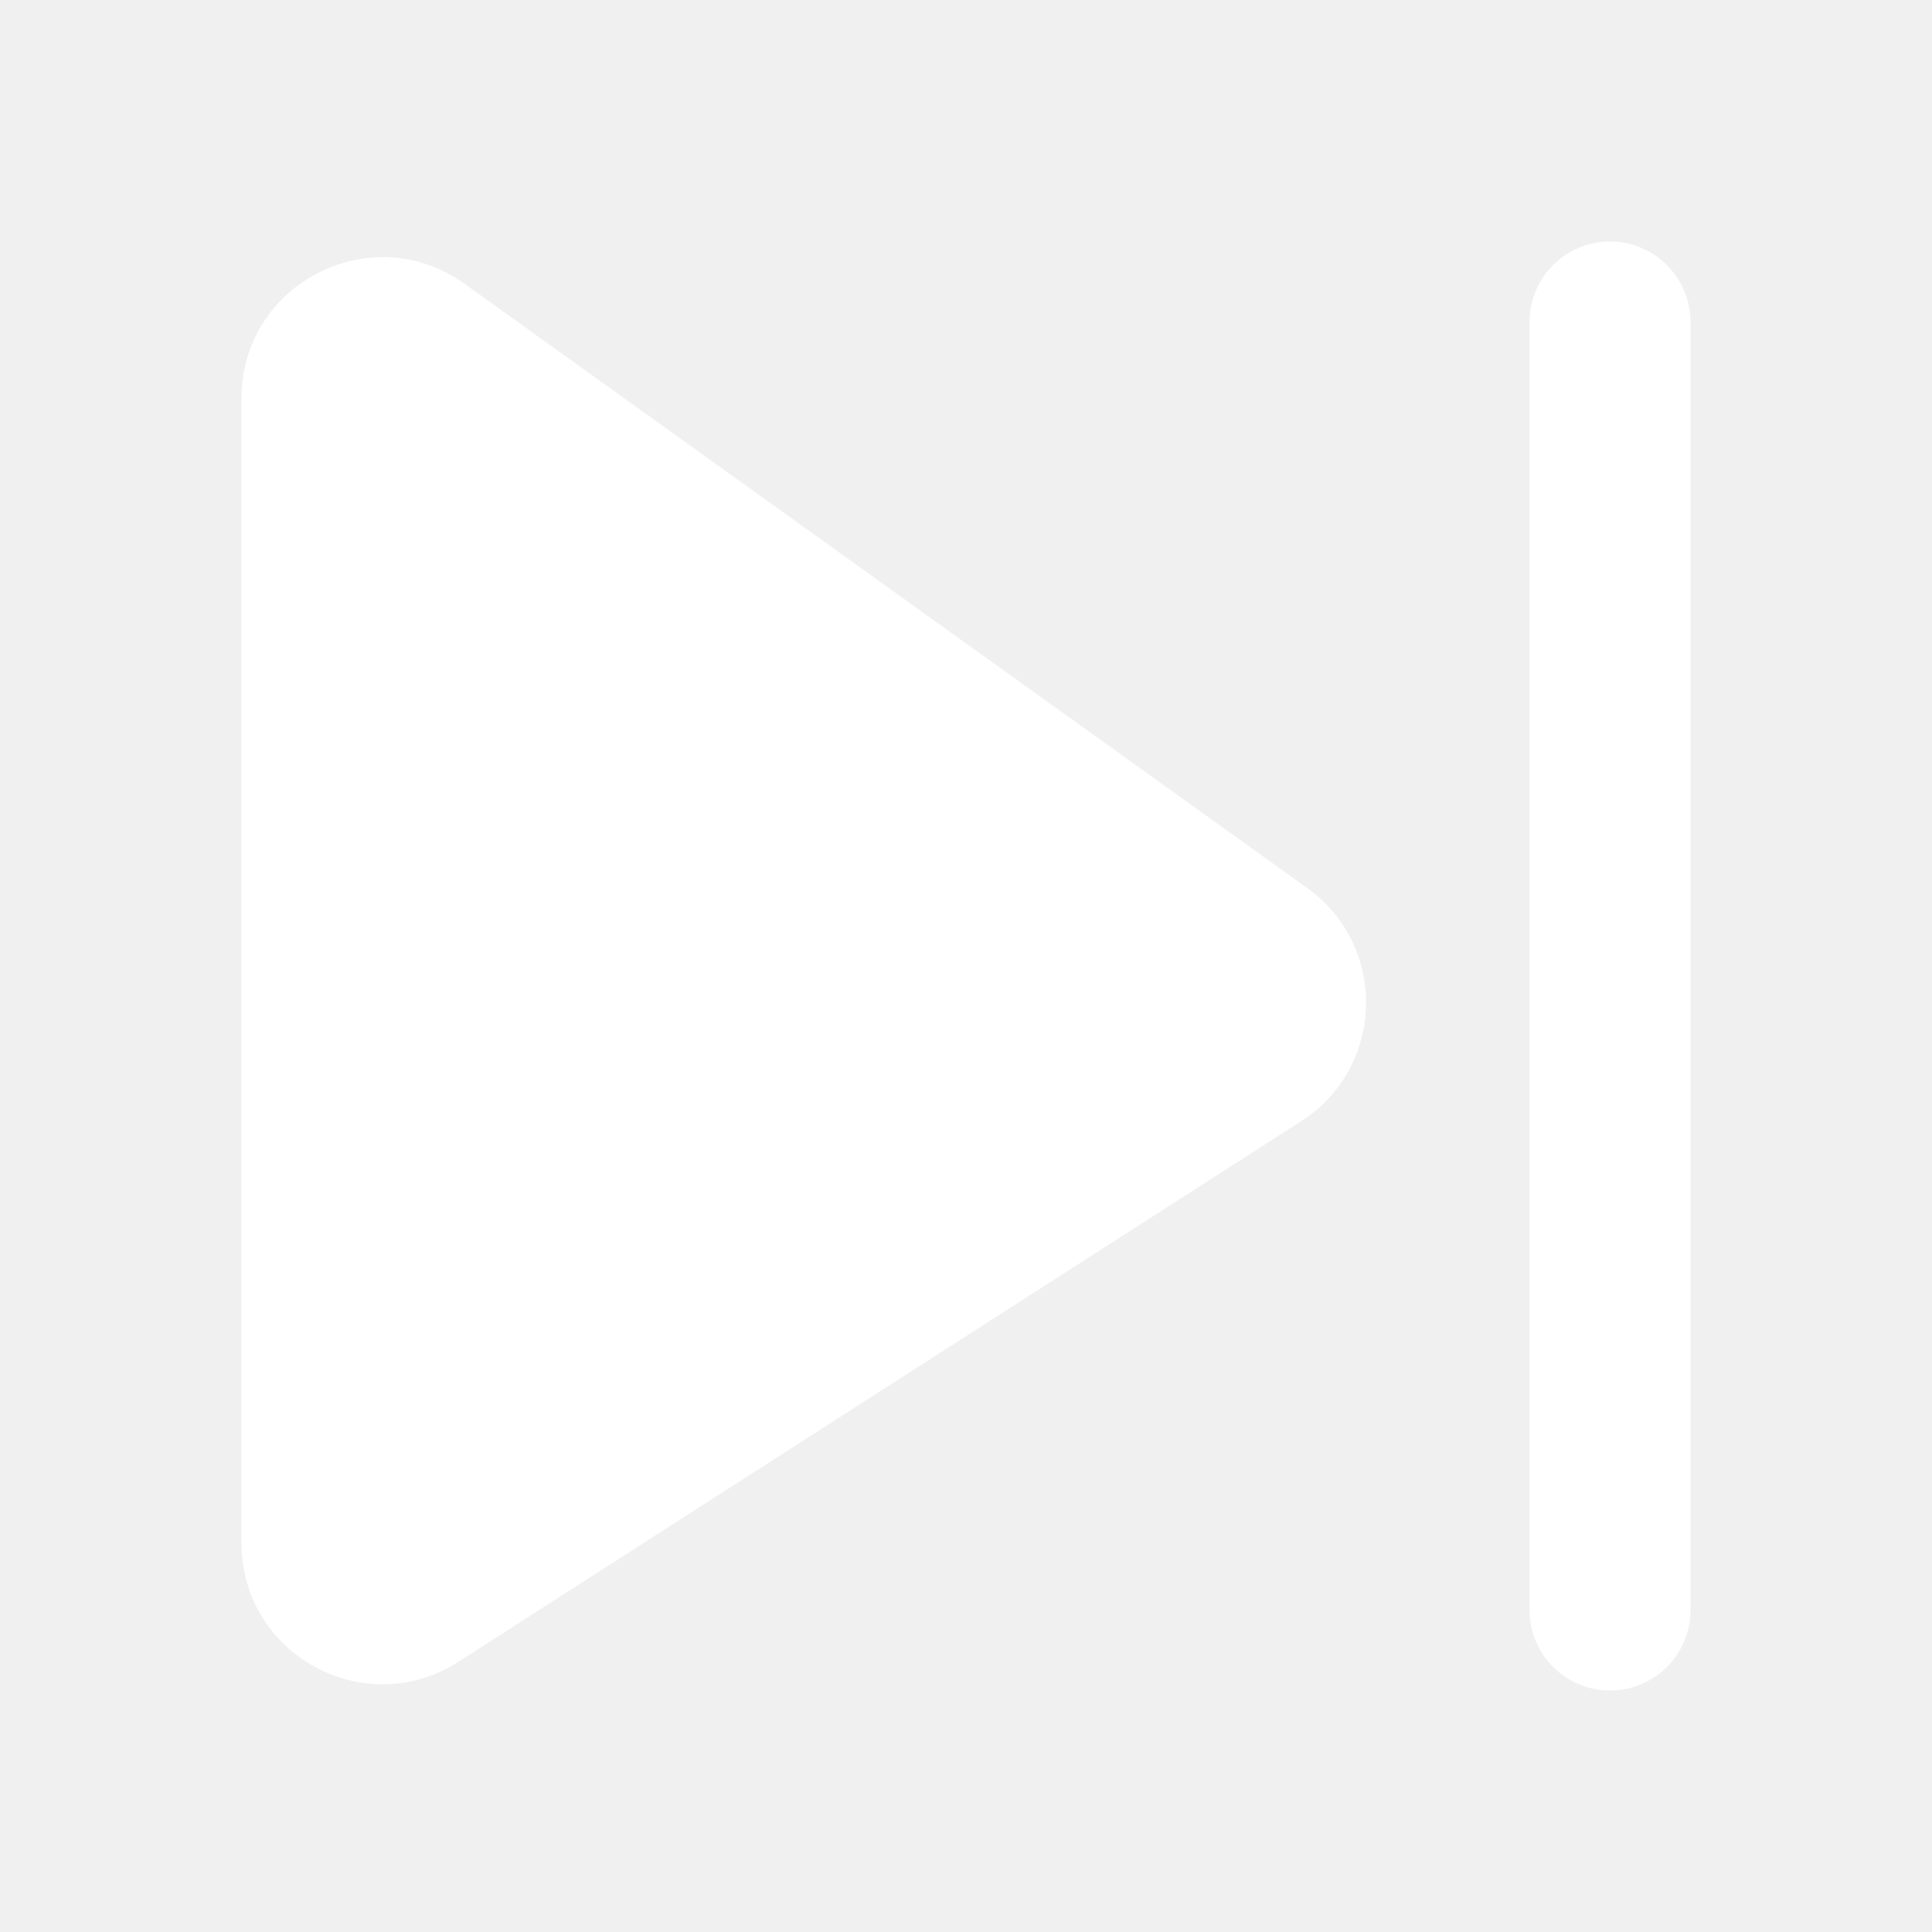
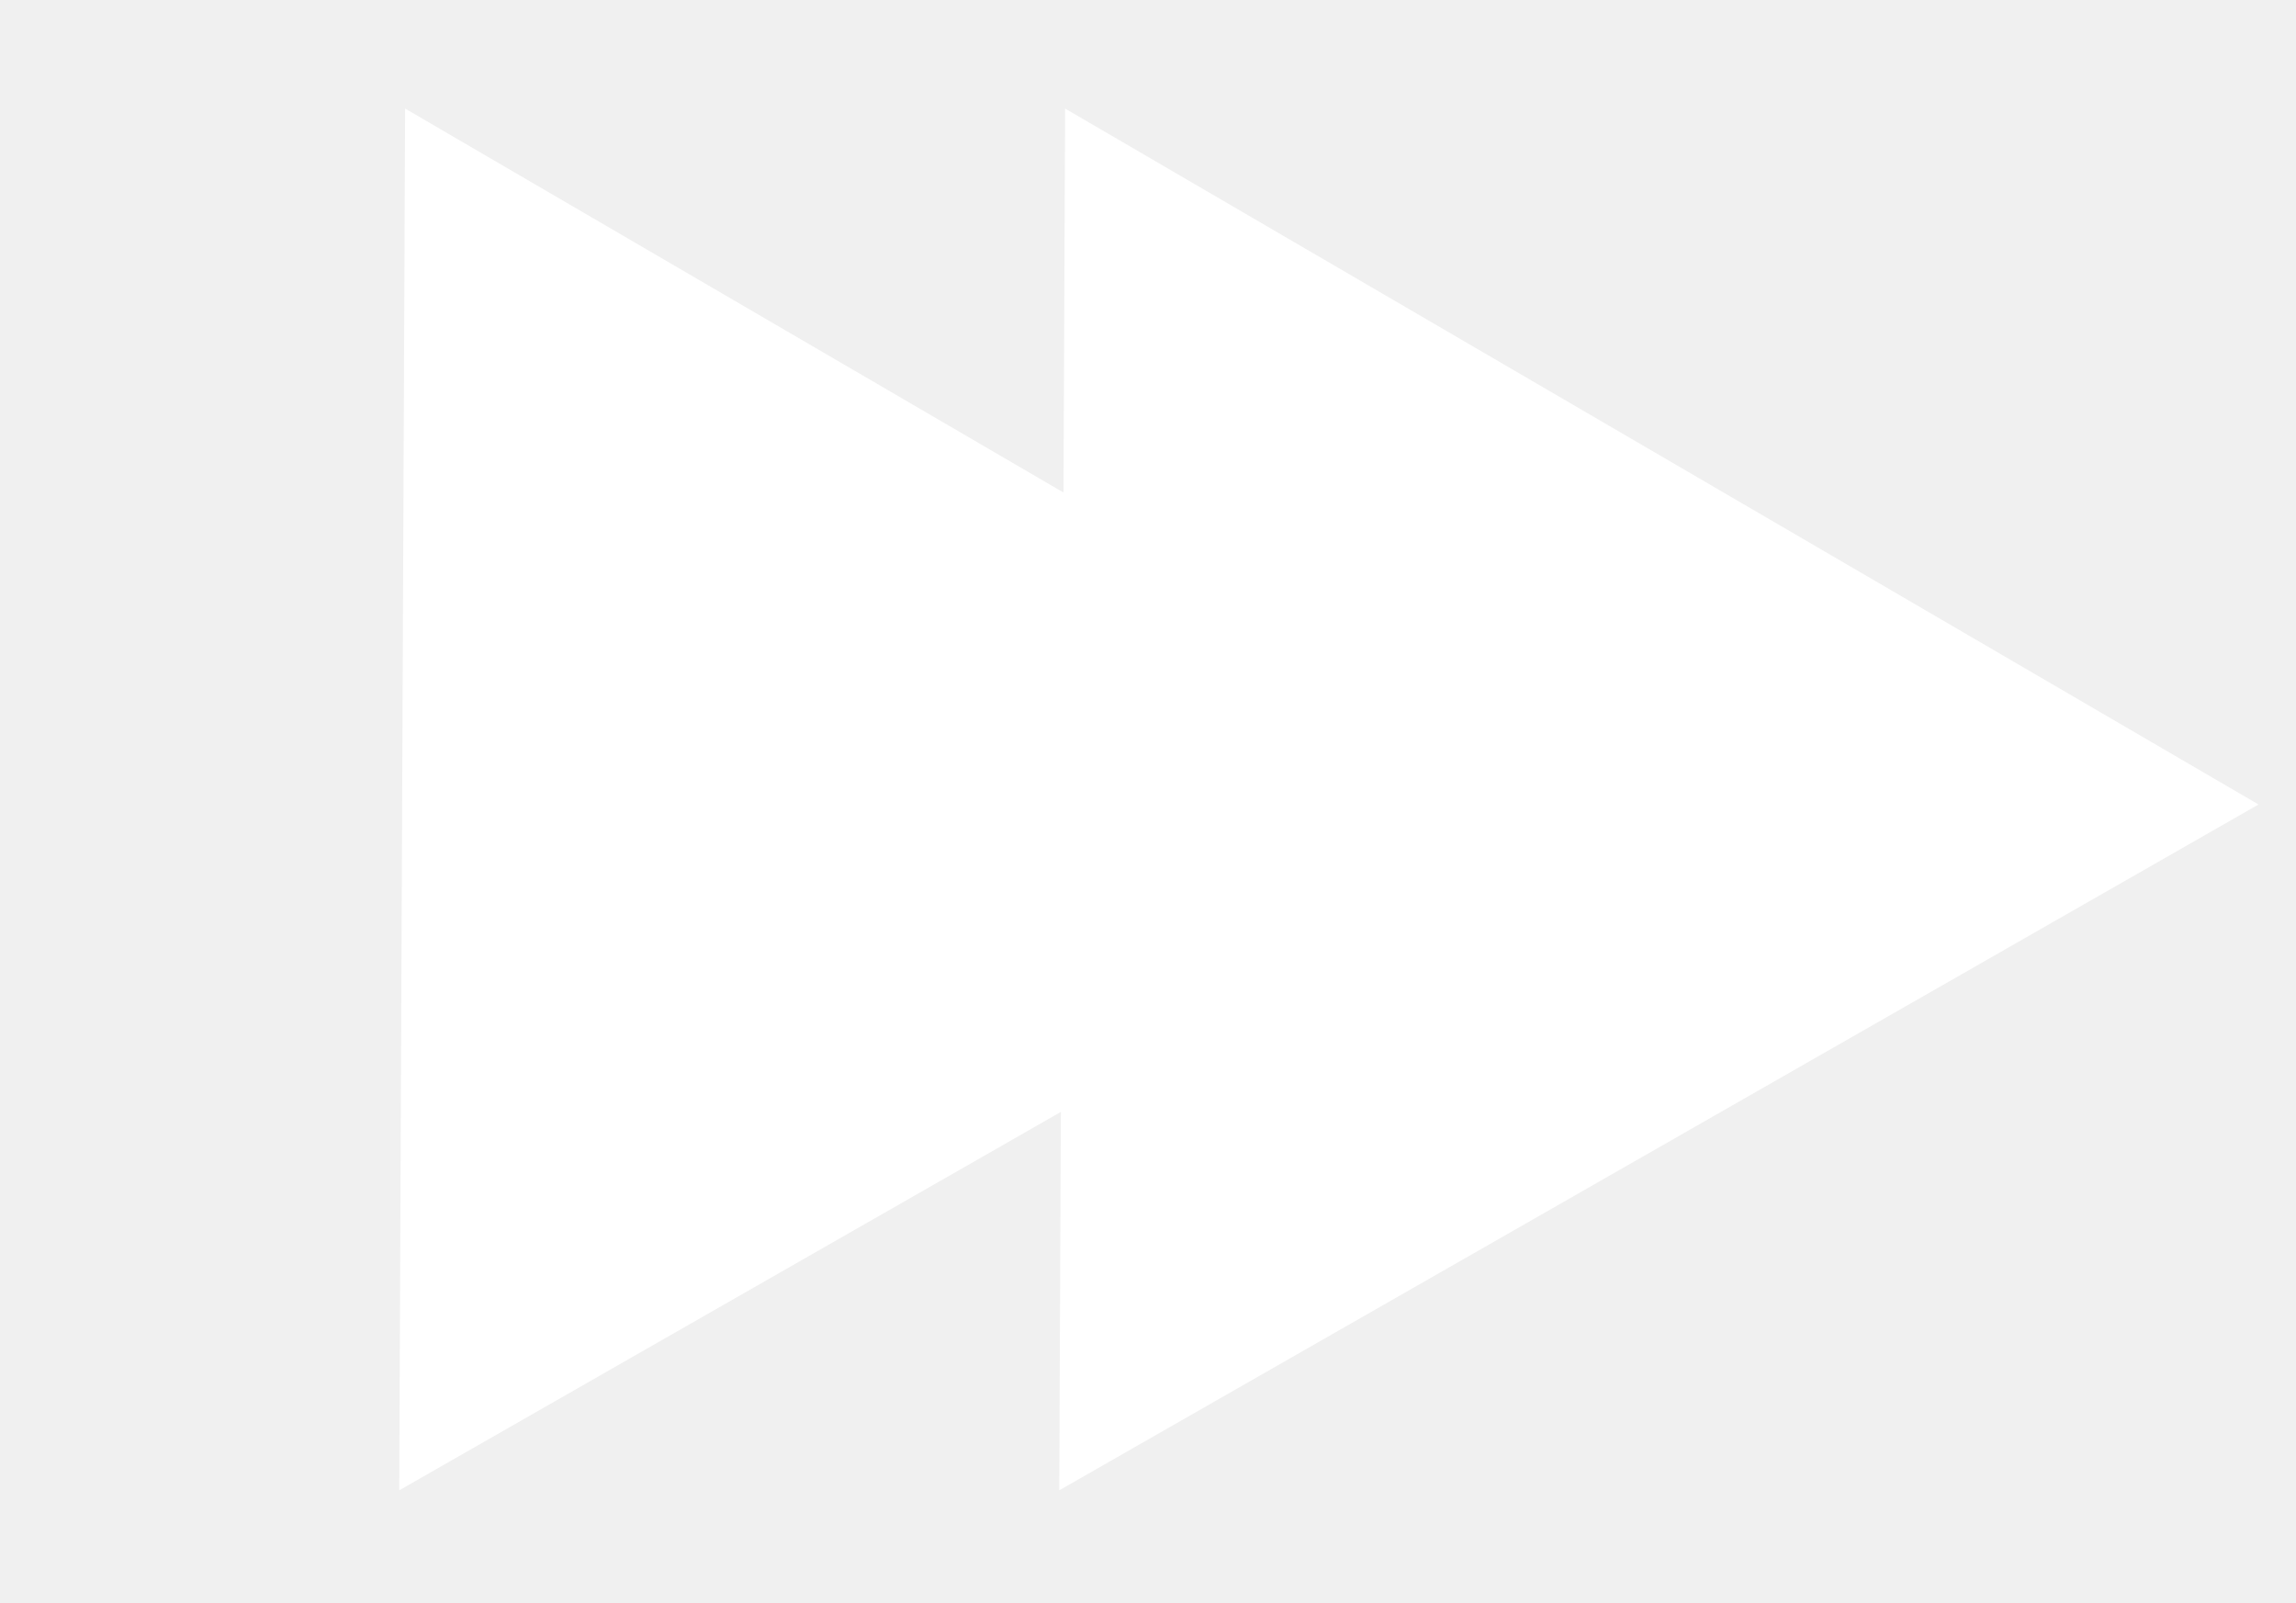
- <svg xmlns="http://www.w3.org/2000/svg" width="24px" height="24px" viewBox="0 0 24 24" fill="none">
-   <path d="M21 4C21 3.448 20.552 3 20 3C19.448 3 19 3.448 19 4V20C19 20.552 19.448 21 20 21C20.552 21 21 20.552 21 20V4Z" fill="#fff" />
-   <path d="M3 4.947C3 3.523 4.612 2.695 5.77 3.525L16.239 11.032C17.244 11.752 17.205 13.259 16.165 13.927L5.695 20.643C4.53 21.39 3 20.554 3 19.17V4.947Z" fill="#fff" />
+ <svg xmlns="http://www.w3.org/2000/svg" width="43" height="30" viewBox="0 0 43 30" fill="none">
+   <path d="M29.936 15.063L7.477 27.904L7.587 2.033L29.936 15.063Z" fill="white" />
+   <path d="M42.298 15.063L19.838 27.904L19.948 2.033L42.298 15.063Z" fill="white" />
</svg>
